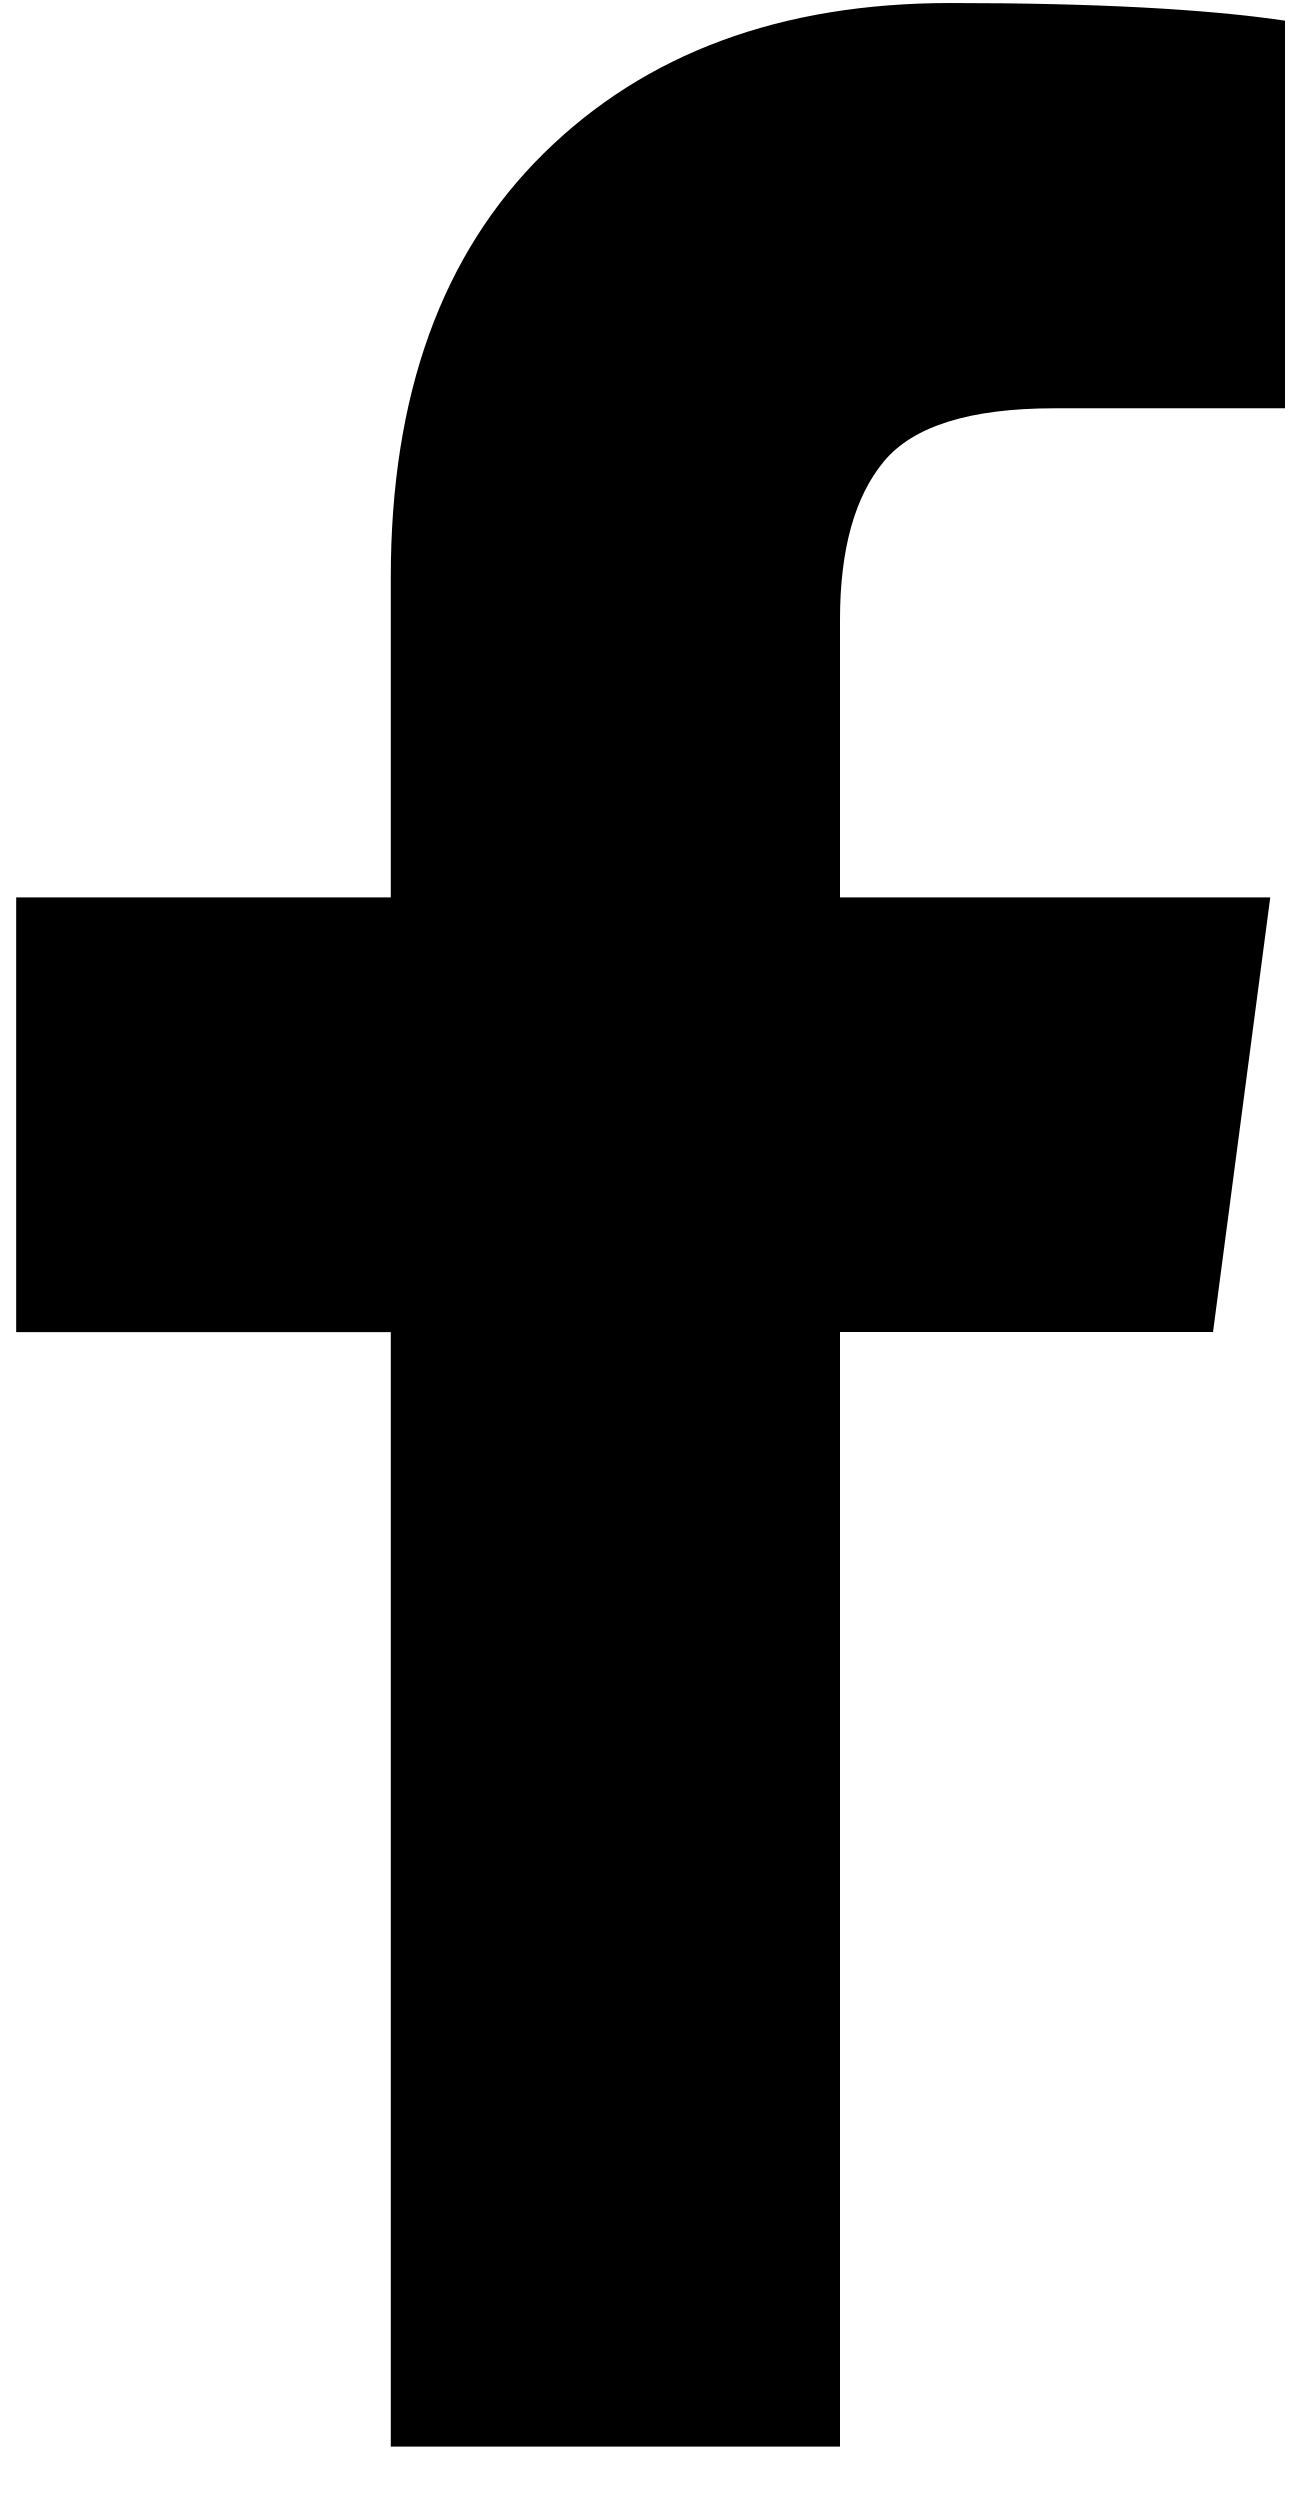
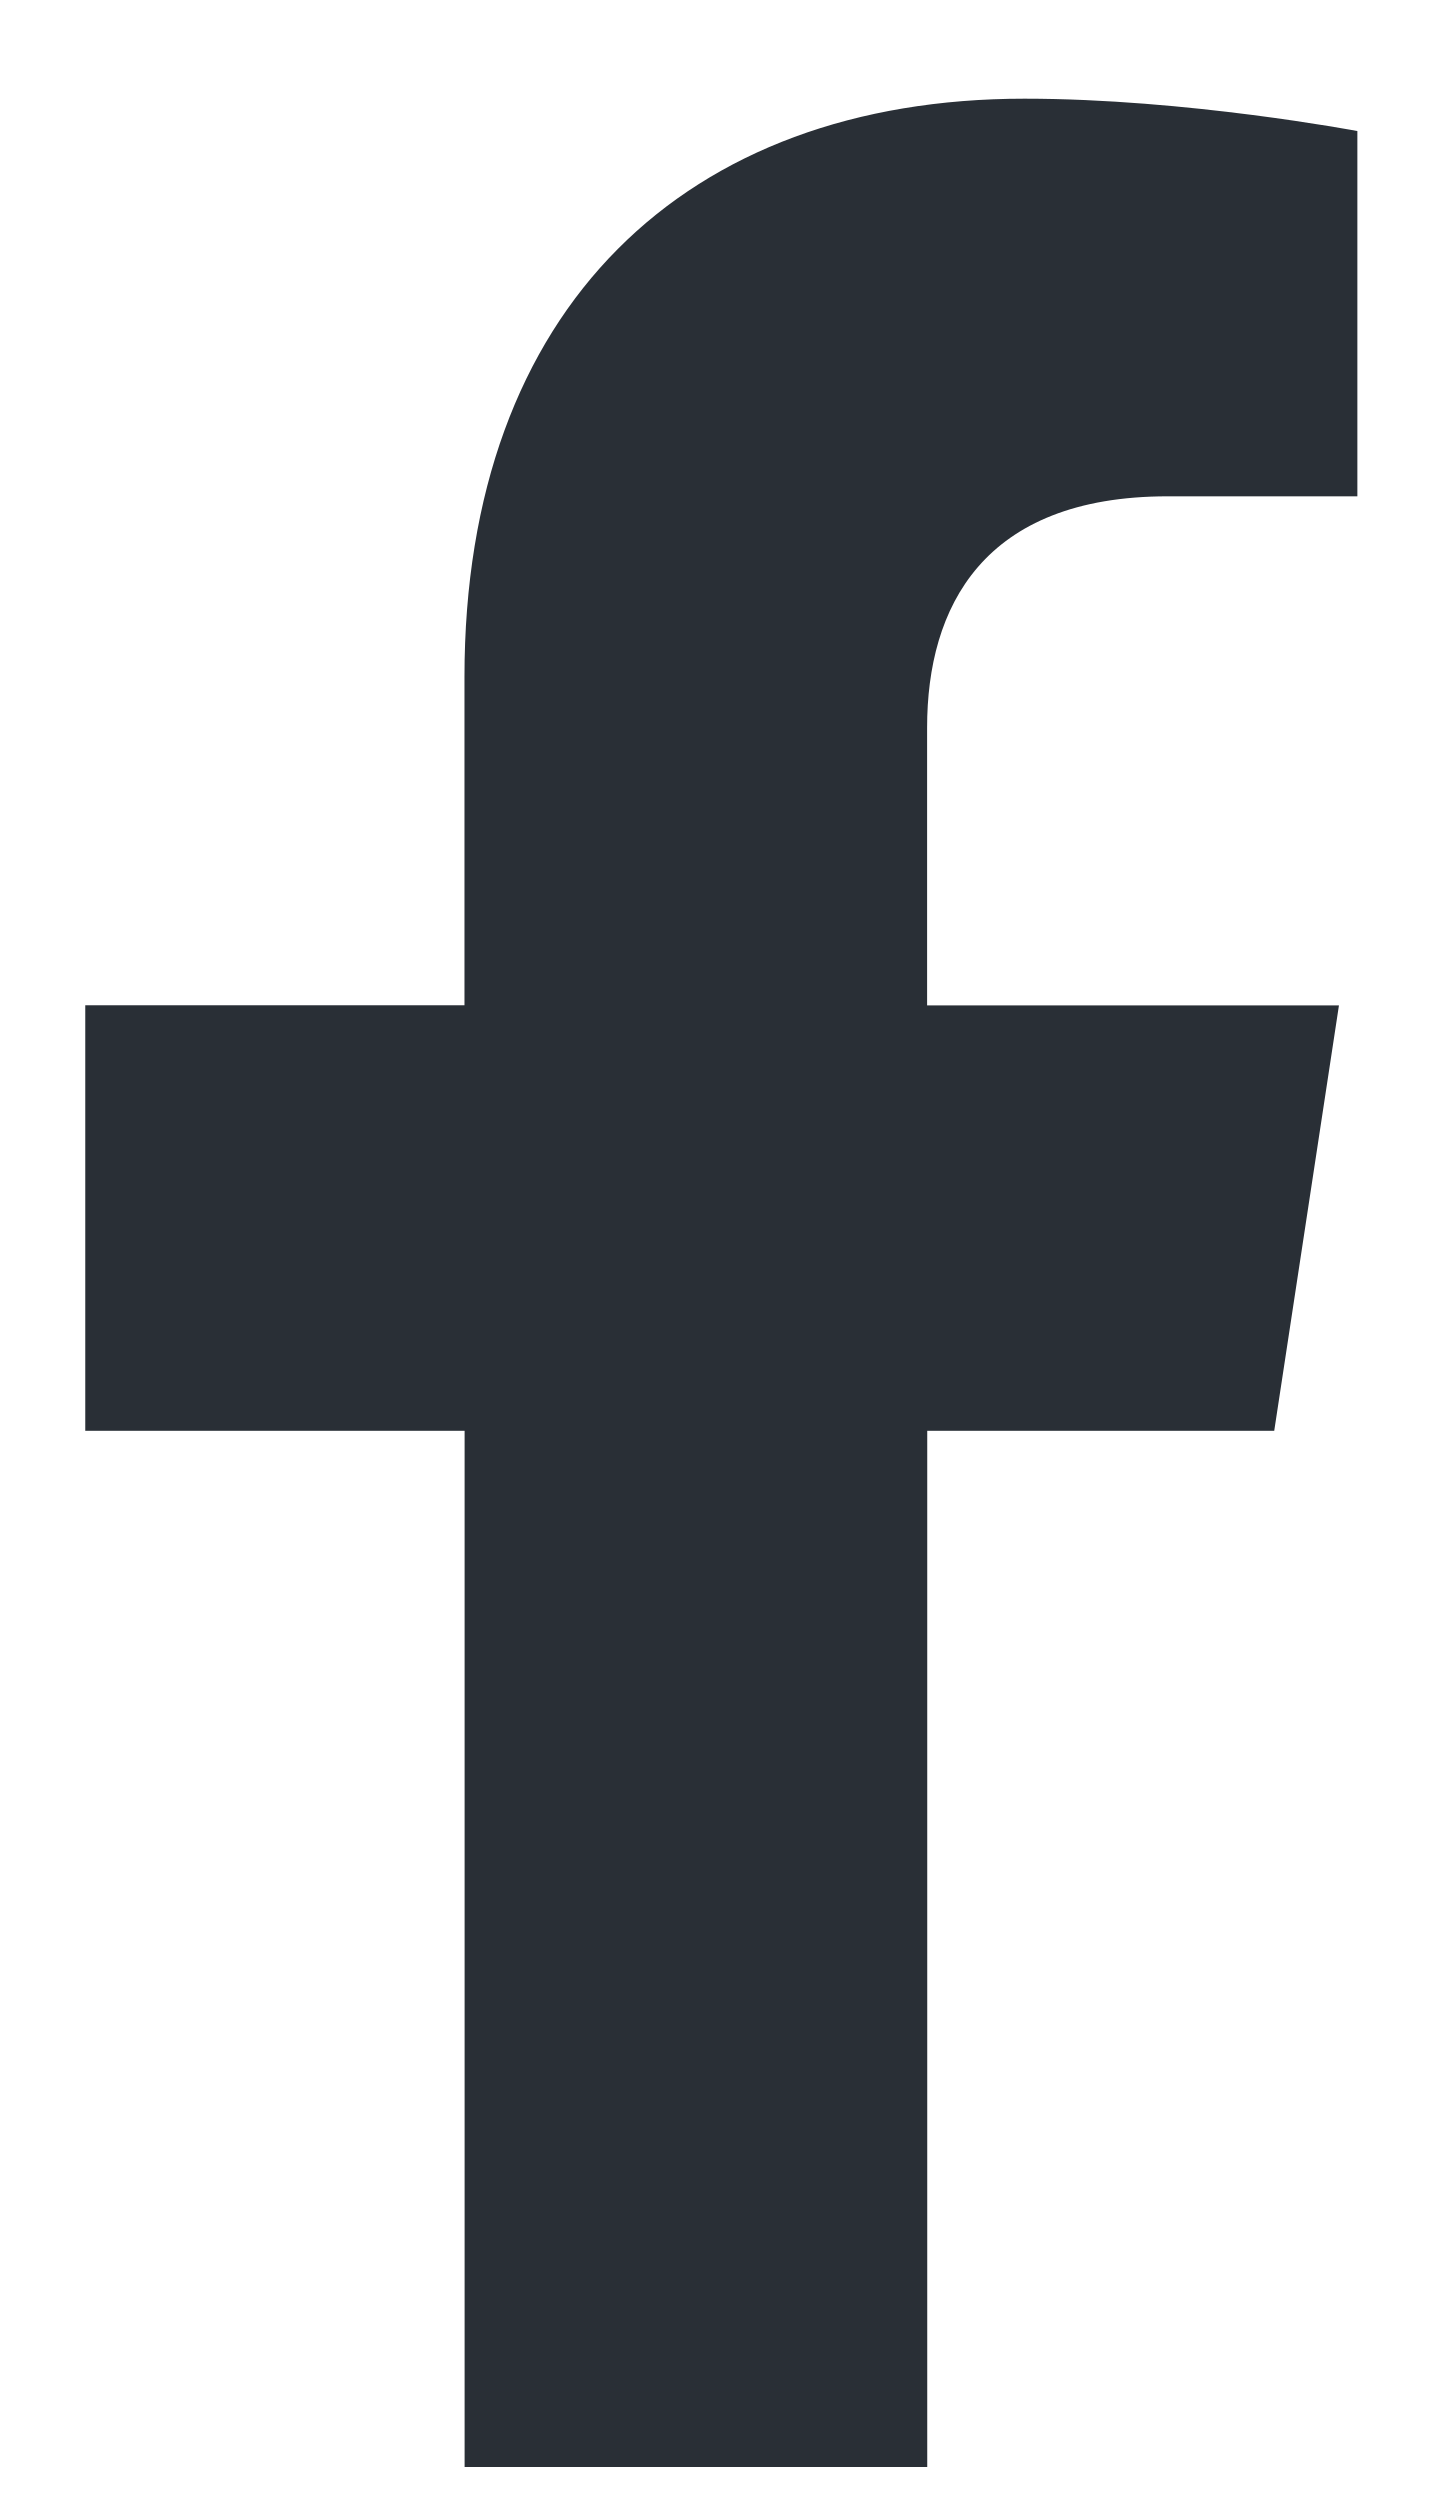
- <svg xmlns="http://www.w3.org/2000/svg" width="10" height="19" viewBox="0 0 10 19">
-   <path d="M9.766.157v2.946H8.014c-.64 0-1.071.134-1.295.402-.223.268-.335.67-.335 1.205v2.11h3.27l-.435 3.303H6.384v8.471H2.97v-8.47H.123V6.82H2.97V4.387c0-1.384.387-2.457 1.161-3.22C4.904.404 5.934.023 7.222.023c1.093 0 1.941.045 2.544.134z" fill="#000" fill-rule="evenodd" />
+ <svg xmlns="http://www.w3.org/2000/svg" width="11" height="19" viewBox="0 0 11 19" fill="none">
+   <path d="M9.684 10.875l.492-3.234h-3.13V5.53c0-.914.423-1.758 1.829-1.758h1.441V.996S9.016.75 7.786.75C5.218.75 3.53 2.332 3.53 5.145V7.64H.648v3.234h2.883v7.875h3.516v-7.875h2.637z" fill="#292F36" />
</svg>
